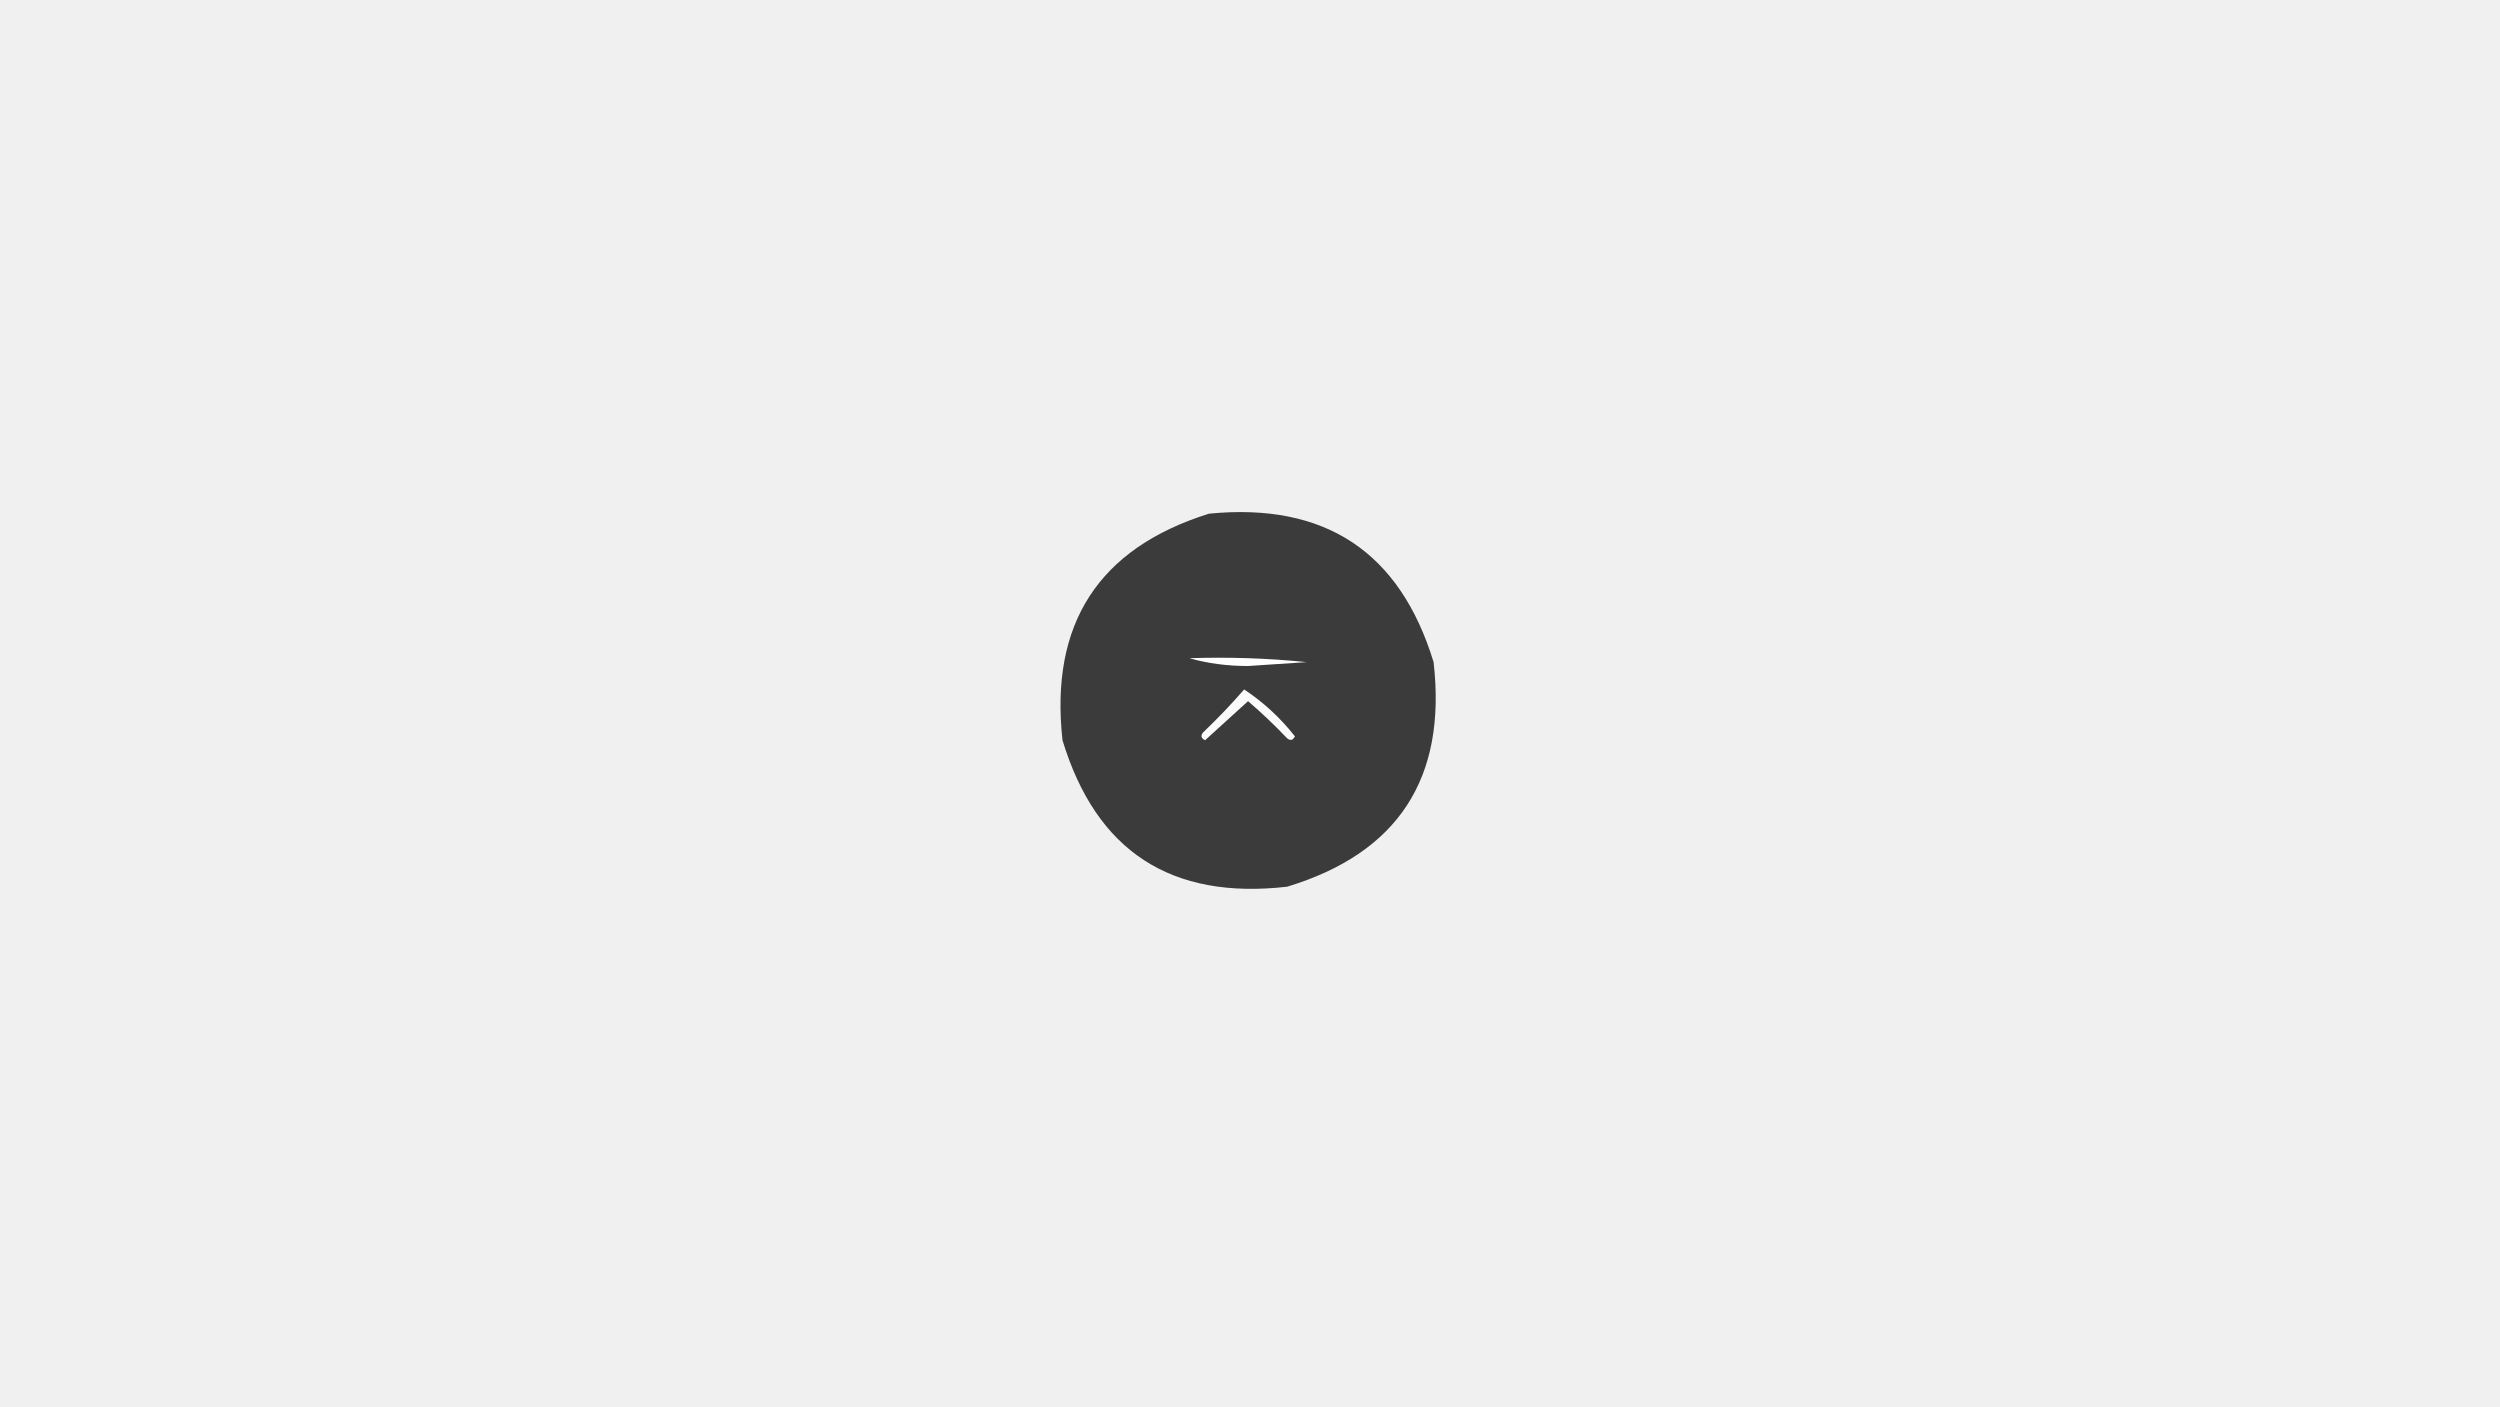
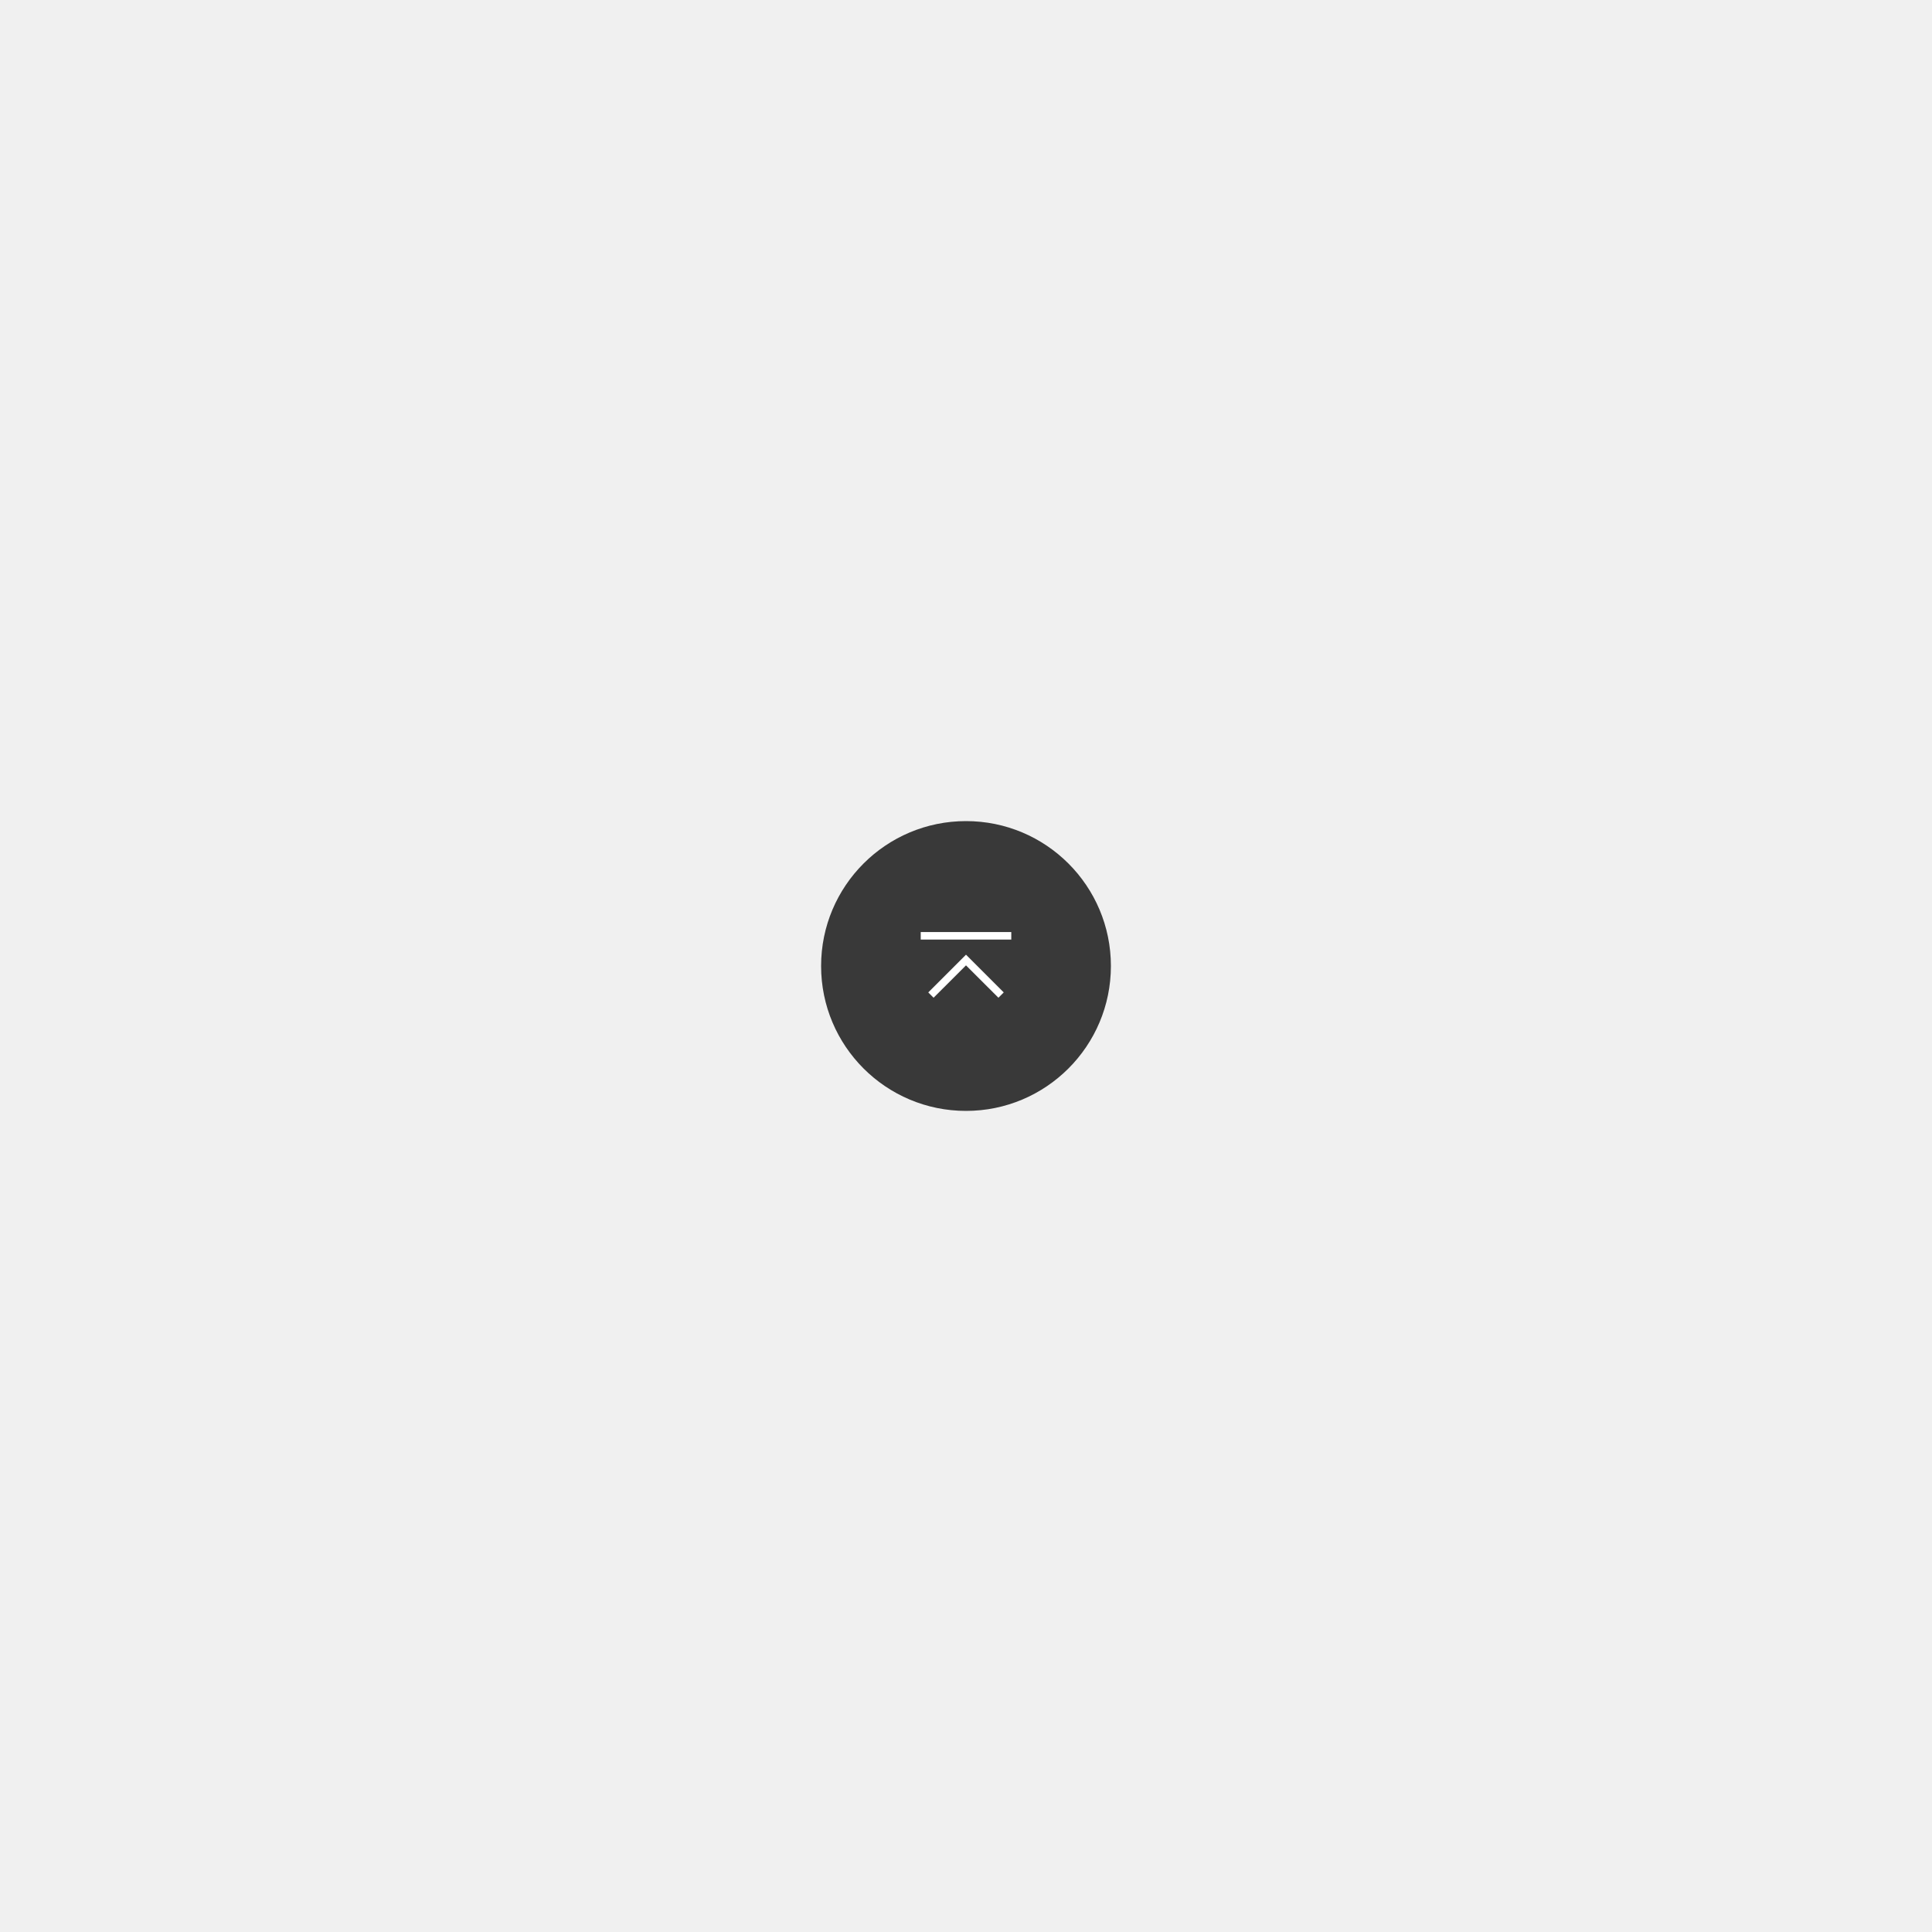
- <svg xmlns="http://www.w3.org/2000/svg" version="1.1" width="640px" height="360px" style="shape-rendering:geometricPrecision; text-rendering:geometricPrecision; image-rendering:optimizeQuality; fill-rule:evenodd; clip-rule:evenodd">
-   <g>
-     <path style="opacity:0.991" fill="#393939" d="M 309.5,131.5 C 339.197,128.579 358.364,141.246 367,169.5C 370.406,199.217 357.906,218.384 329.5,227C 299.783,230.406 280.616,217.906 272,189.5C 268.714,159.697 281.214,140.364 309.5,131.5 Z" />
-   </g>
-   <g>
-     <path style="opacity:1" fill="#fefffe" d="M 304.5,168.5 C 314.522,168.168 324.522,168.501 334.5,169.5C 329.5,169.833 324.5,170.167 319.5,170.5C 314.119,170.494 309.119,169.828 304.5,168.5 Z" />
-   </g>
-   <g>
-     <path style="opacity:1" fill="#fbfbfb" d="M 318.5,176.5 C 323.419,179.748 327.753,183.748 331.5,188.5C 330.998,189.521 330.332,189.688 329.5,189C 326.318,185.651 322.985,182.484 319.5,179.5C 315.833,182.833 312.167,186.167 308.5,189.5C 307.479,188.998 307.312,188.332 308,187.5C 311.704,183.964 315.204,180.298 318.5,176.5 Z" />
-   </g>
+ <svg xmlns="http://www.w3.org/2000/svg" width="320" height="320" viewBox="0 0 320 320" fill="none">
+   <rect x="136" y="136" width="48" height="48" rx="24" fill="#393939" />
+   <path fill-rule="evenodd" clip-rule="evenodd" d="M167.5 154.375H152.5V155.625H167.5V154.375ZM153.75 164.375L160 158.125L166.25 164.375L165.369 165.256L160 159.894L154.631 165.256L153.75 164.375Z" fill="white" />
</svg>
